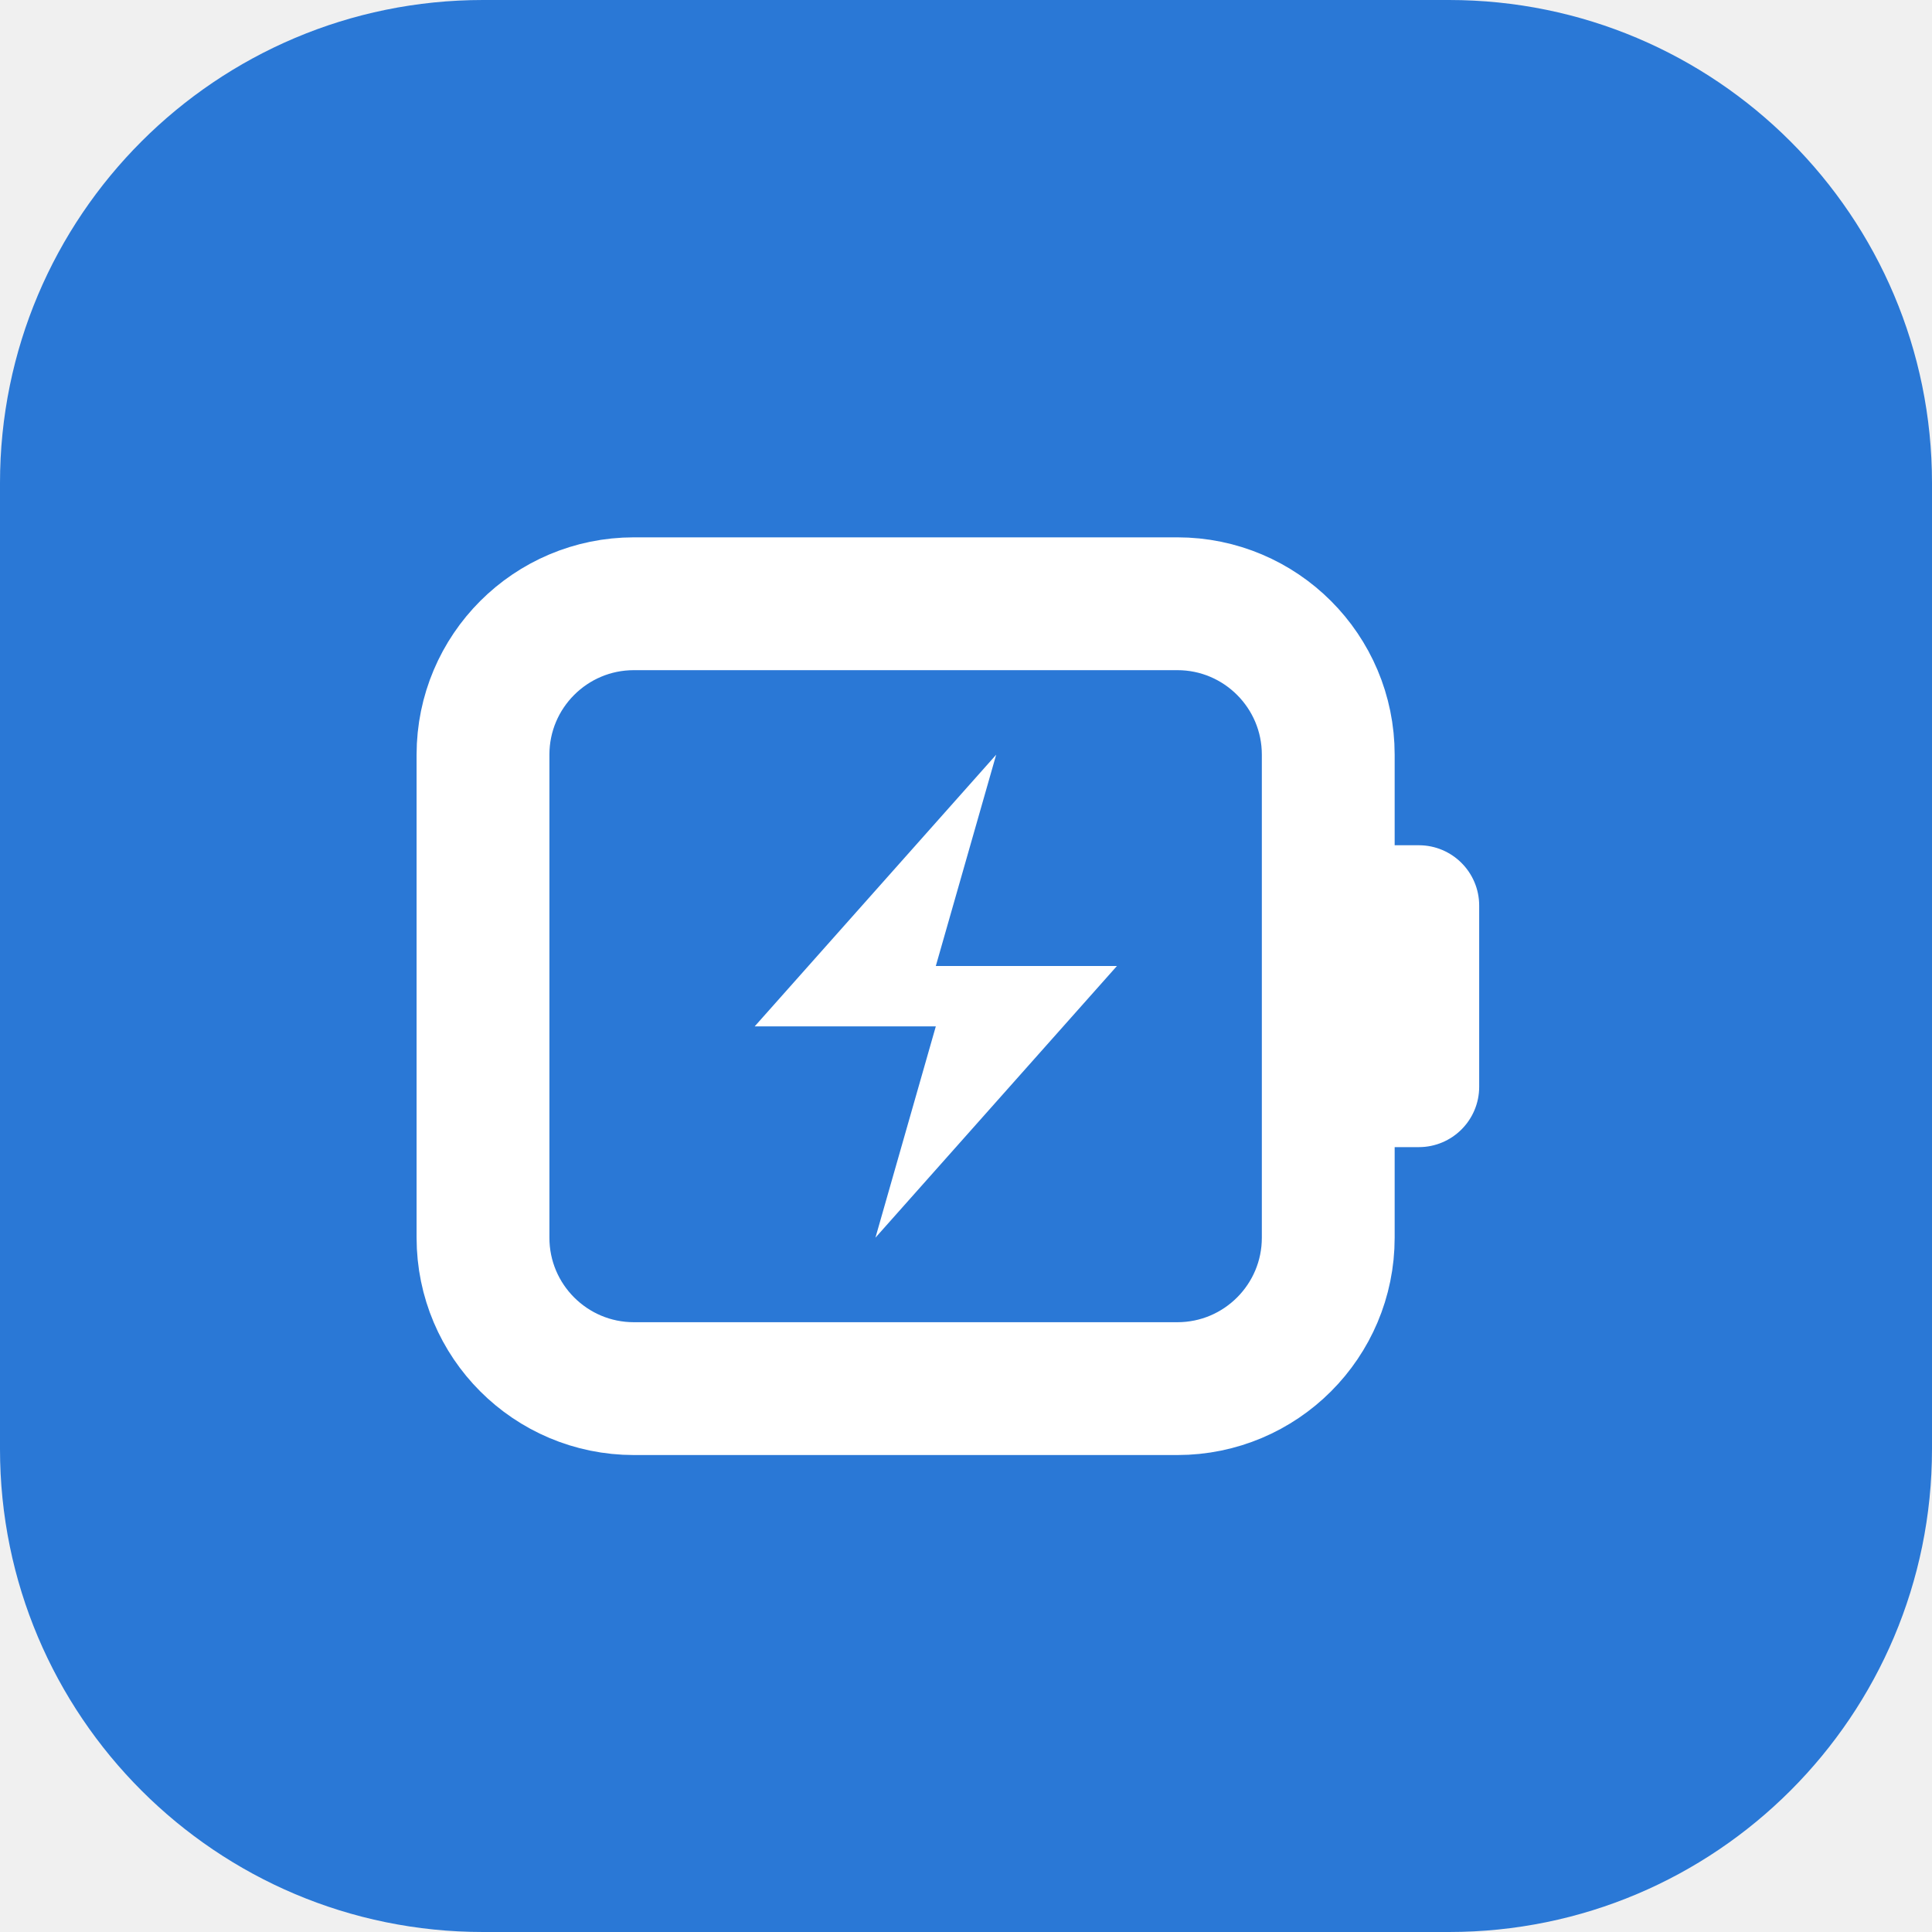
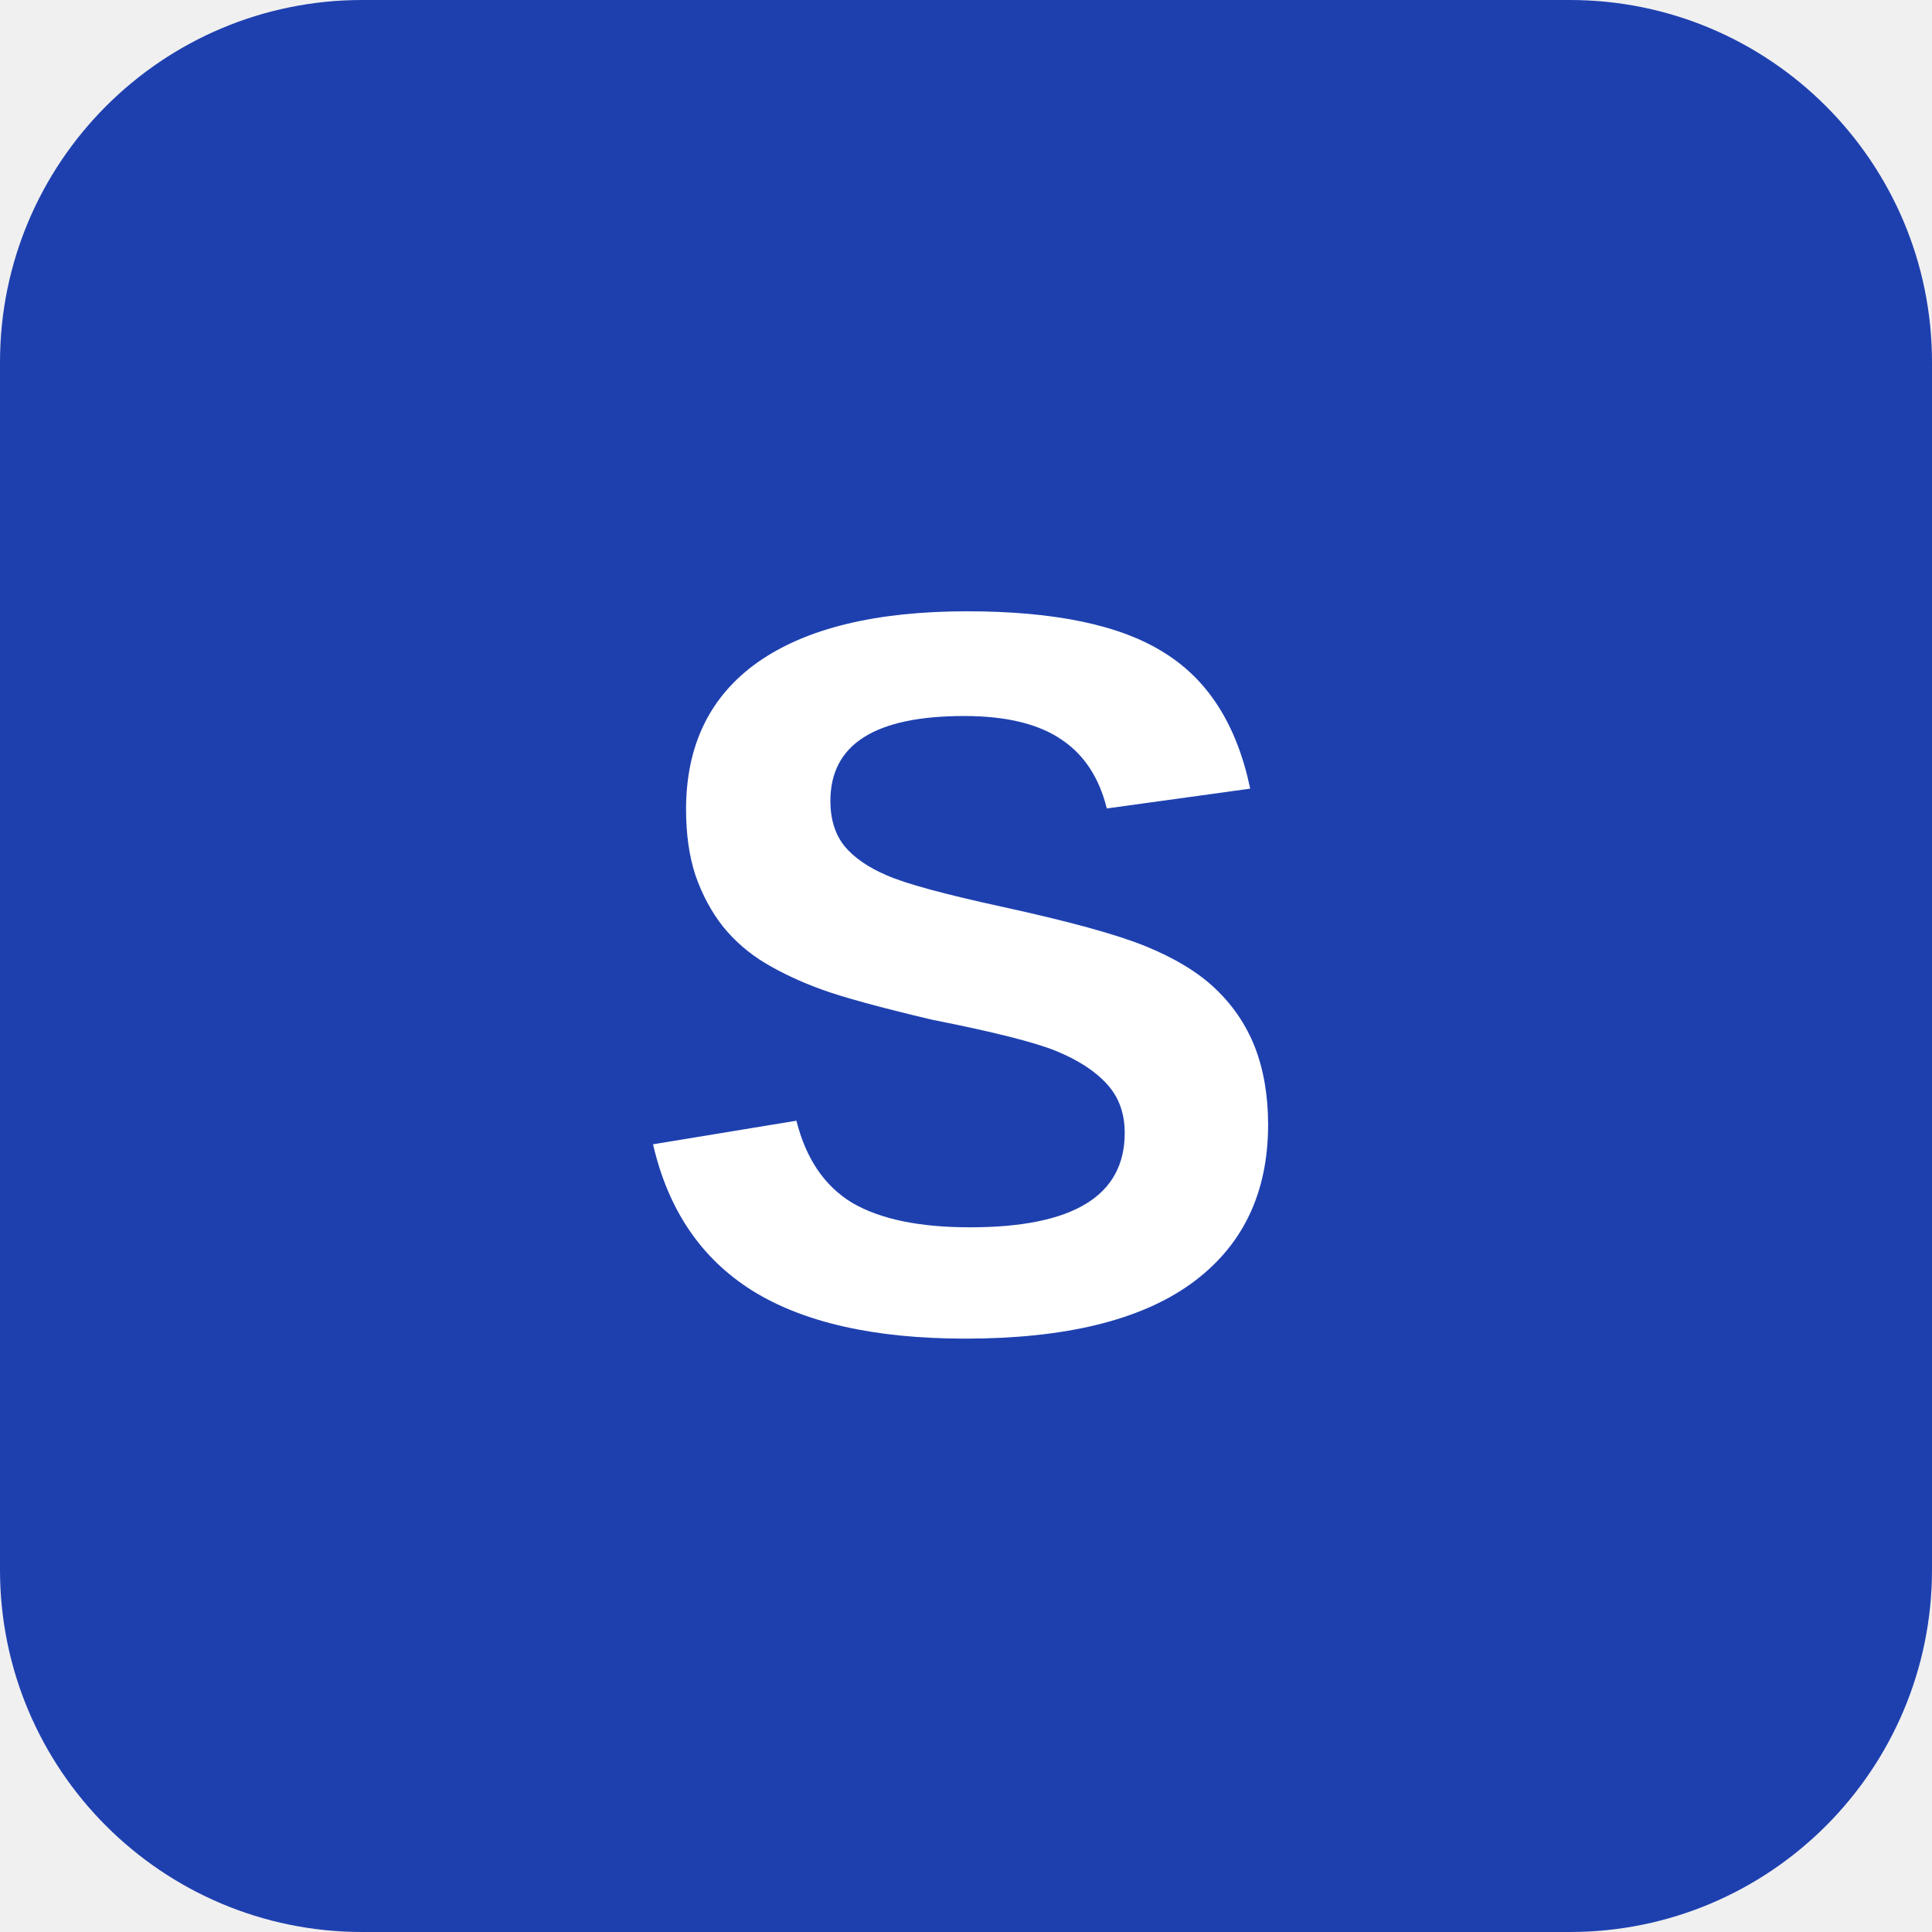
<svg xmlns="http://www.w3.org/2000/svg" viewBox="0 0 32 32">
-   <rect width="32" height="32" rx="8" fill="#2a78d6" />
-   <rect x="8" y="10" width="14" height="13" rx="2.5" fill="none" stroke="#fff" stroke-width="2.2" />
-   <rect x="22" y="14" width="2.5" height="5" rx="1" fill="#fff" />
-   <path d="M16.5 12.5 12.5 17h3l-1 3.5 4-4.5h-3z" fill="#fff" />
+   <rect width="32" height="32" rx="6" fill="#1e40af" />
+   <text x="16" y="22" text-anchor="middle" font-family="Arial,sans-serif" font-size="17" font-weight="700" fill="#fff">S</text>
</svg>
